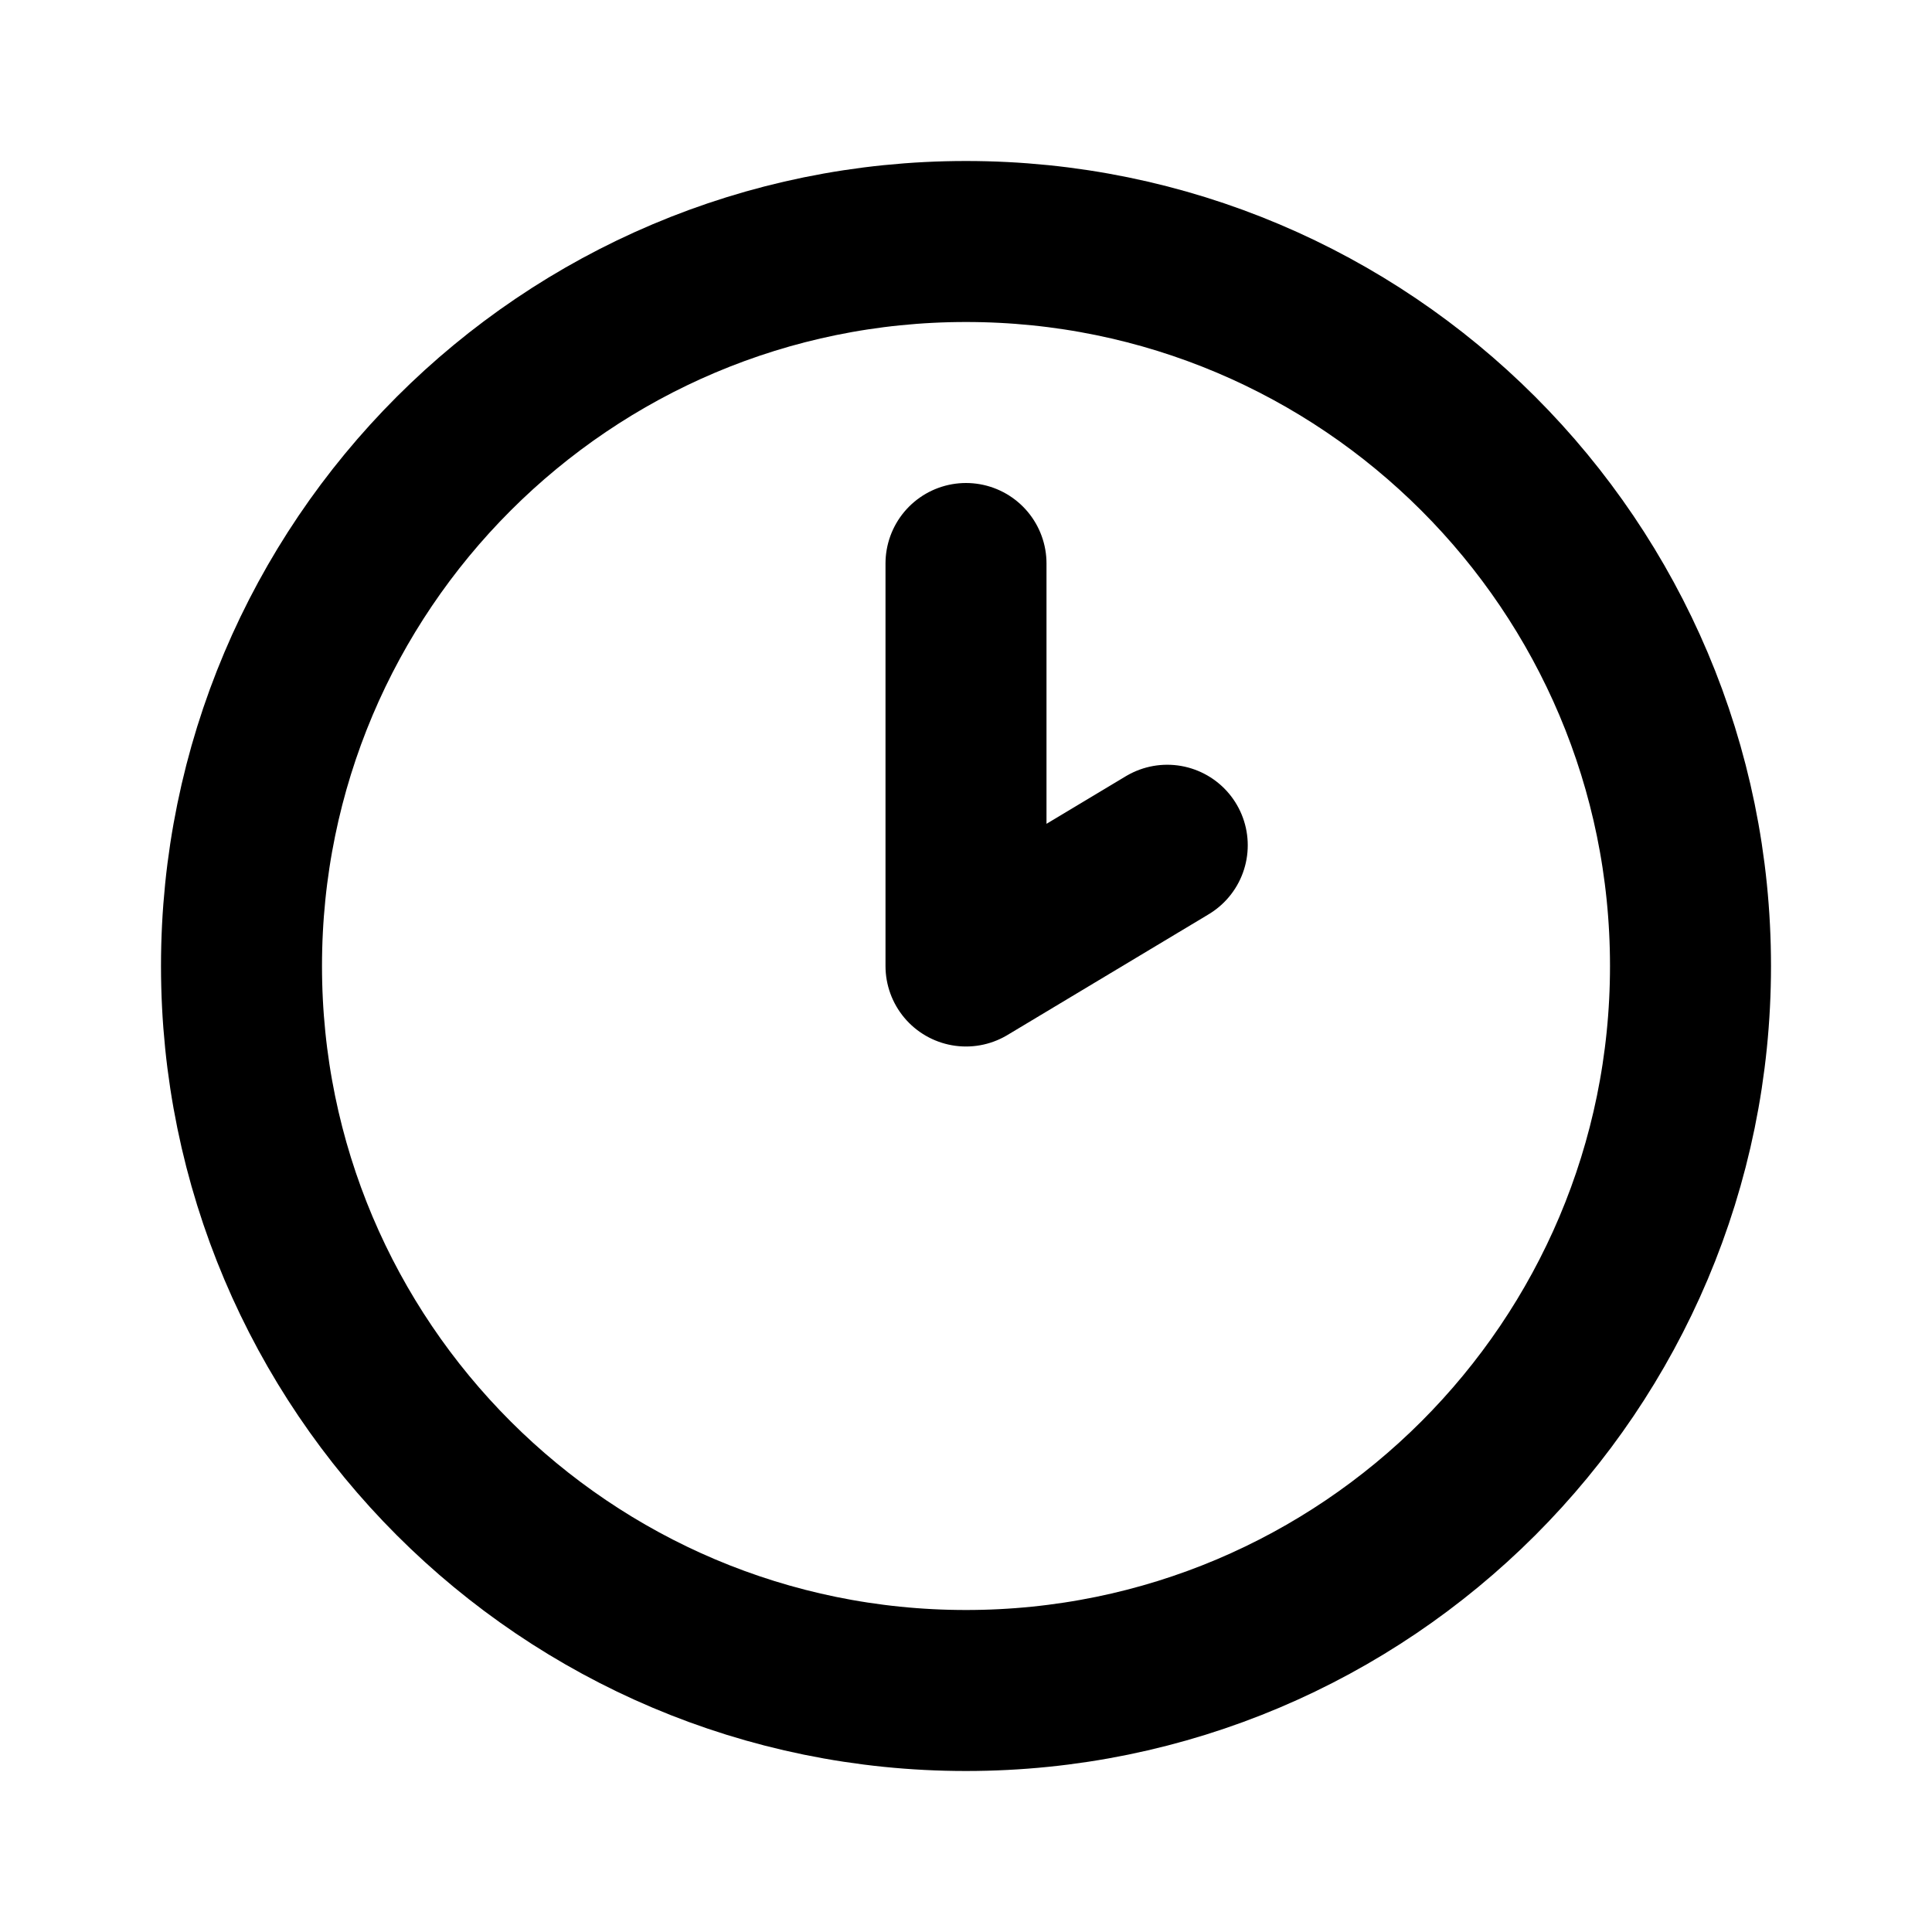
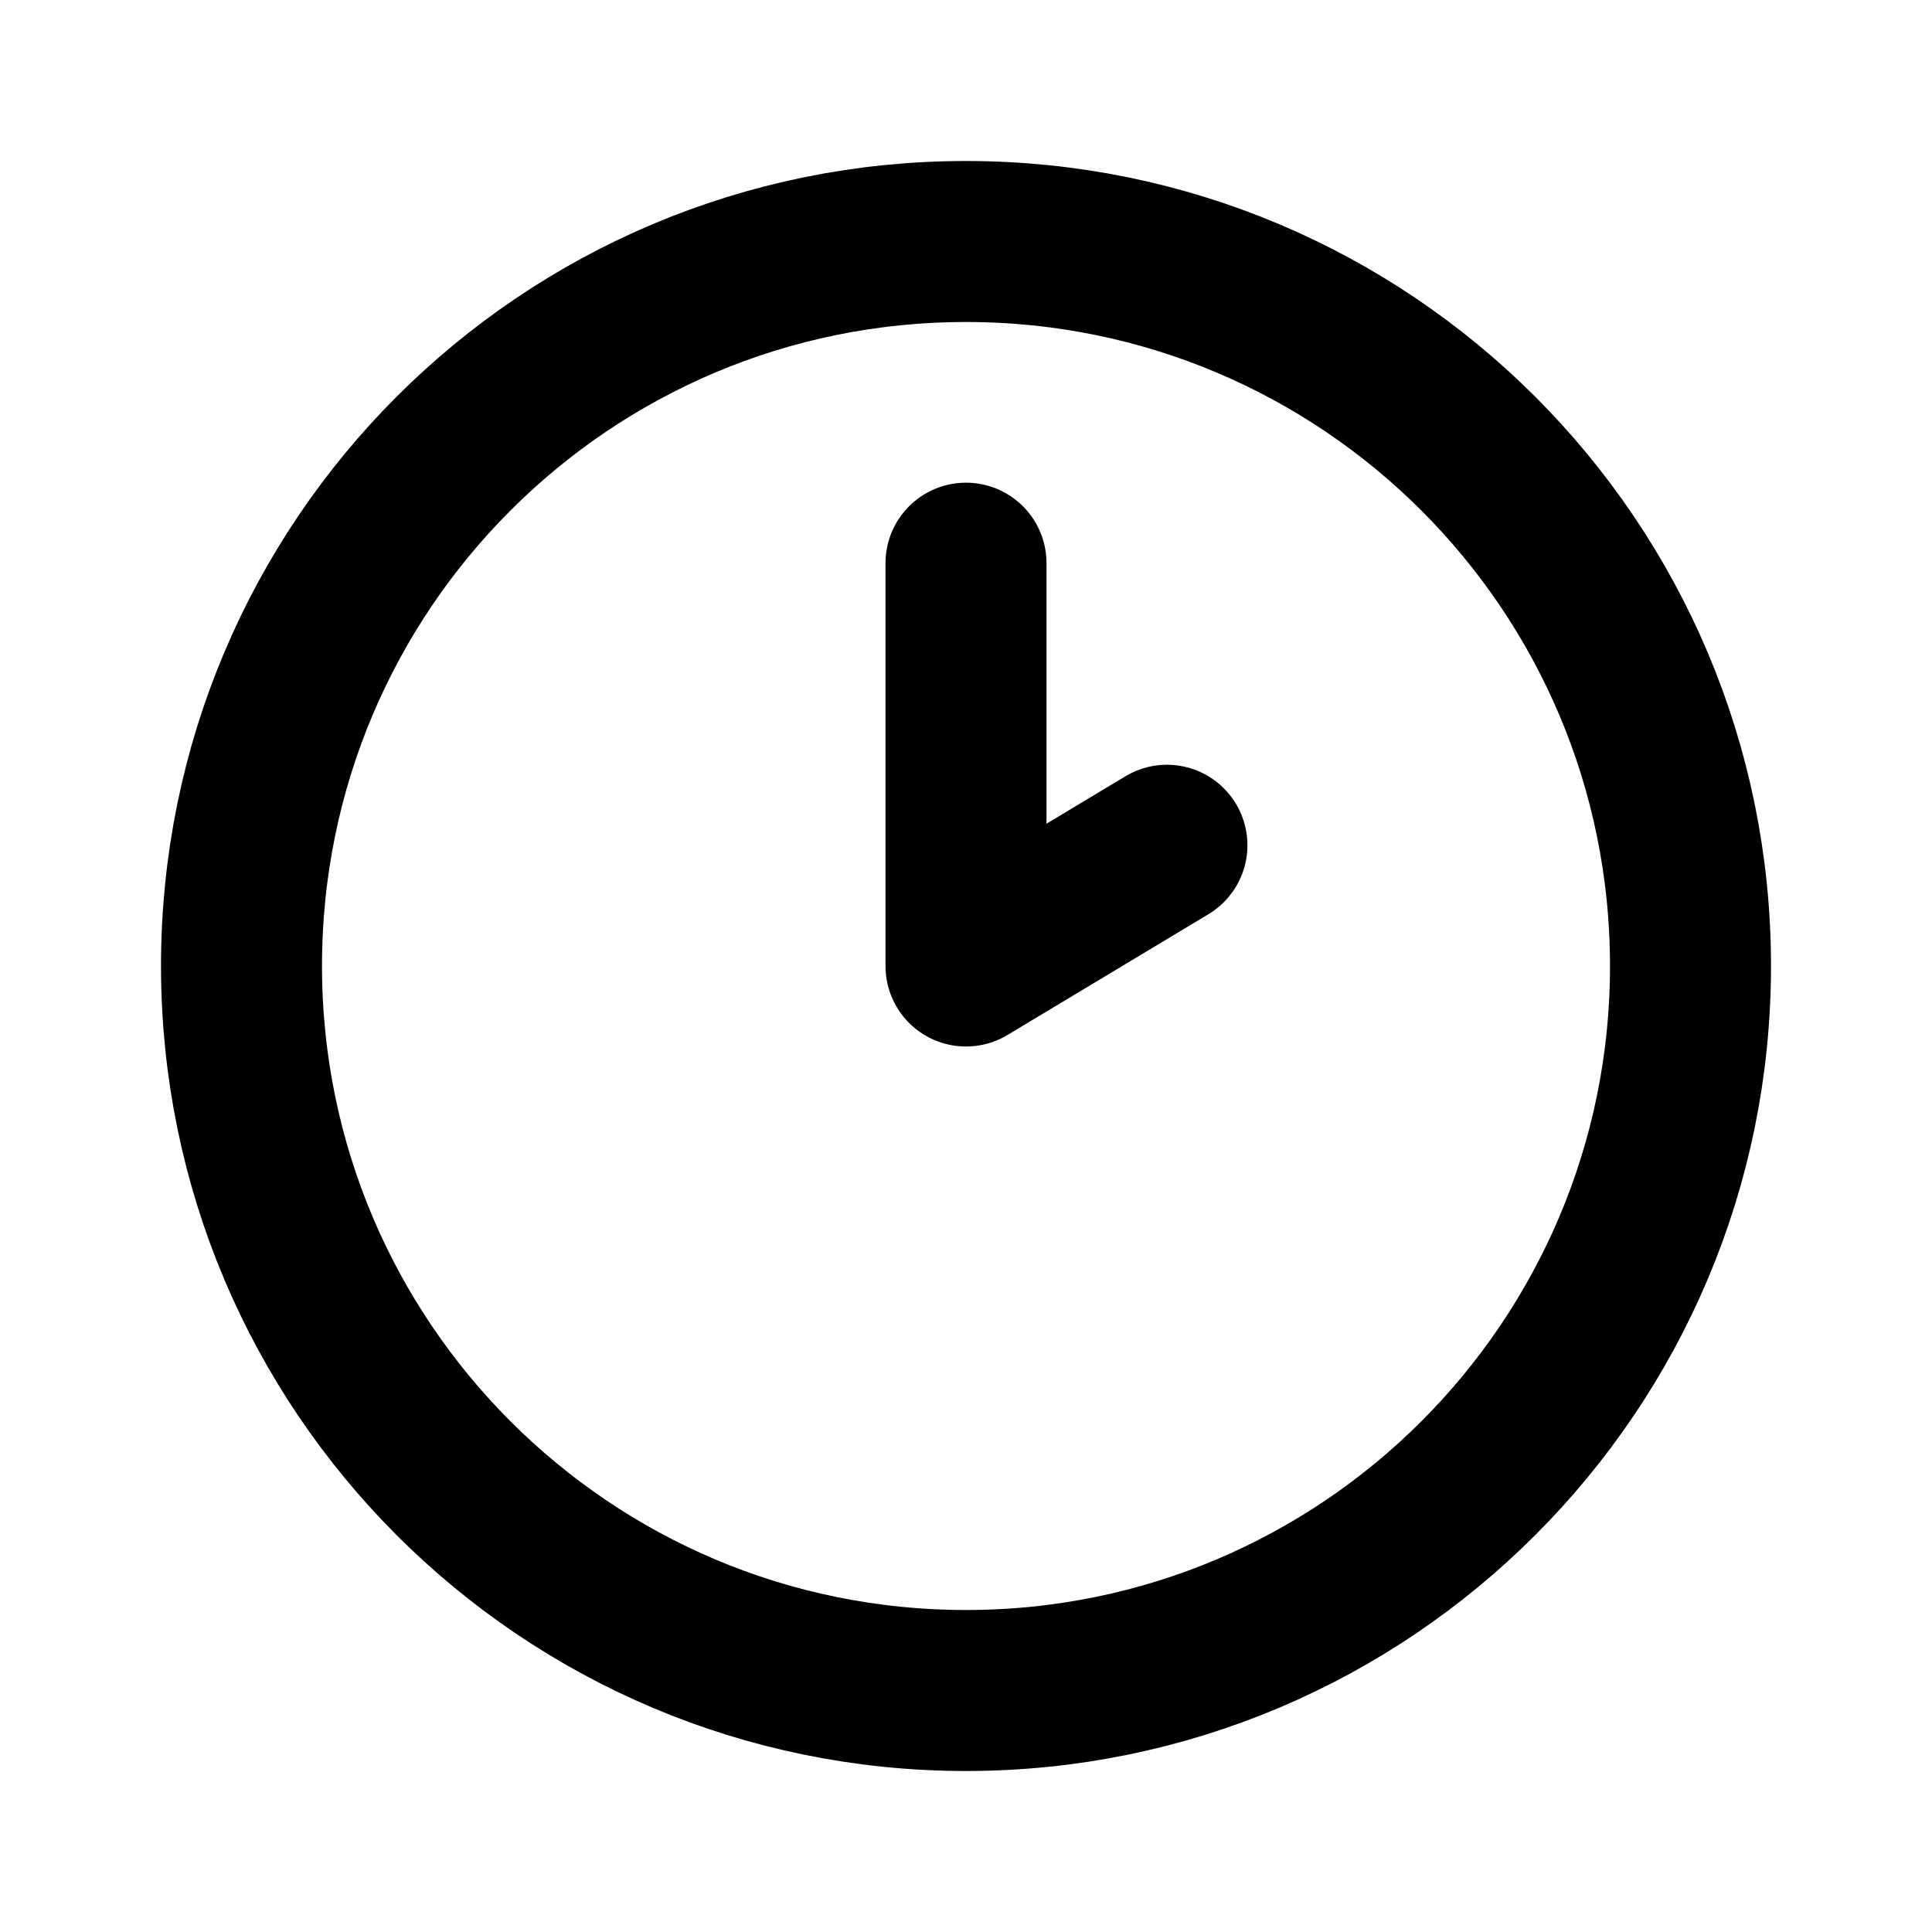
- <svg xmlns="http://www.w3.org/2000/svg" width="800px" height="800px" viewBox="0 0 24 24" fill="none">
-   <path d="M12 7V12L14.5 10.5M21 12C21 16.971 16.971 21 12 21C7.029 21 3 16.971 3 12C3 7.029 7.029 3 12 3C16.971 3 21 7.029 21 12Z" stroke="#000000" stroke-width="2" stroke-linecap="round" stroke-linejoin="round" />
+ <svg xmlns="http://www.w3.org/2000/svg" width="16px" height="16px" viewBox="0 0 16 16" version="1.1">
+   <g id="surface1">
+     <path style="fill:none;stroke-width:2;stroke-linecap:round;stroke-linejoin:round;stroke:rgb(0%,0%,0%);stroke-opacity:1;stroke-miterlimit:4;" d="M 12 6.996 L 12 12 L 14.496 10.5 M 21 12 C 21 16.969 16.969 21 12 21 C 7.025 21 3 16.969 3 12 C 3 7.025 7.025 3 12 3 C 16.969 3 21 7.025 21 12 Z M 21 12 " transform="matrix(0.666667,0,0,0.666667,0,0)" />
+   </g>
</svg>
